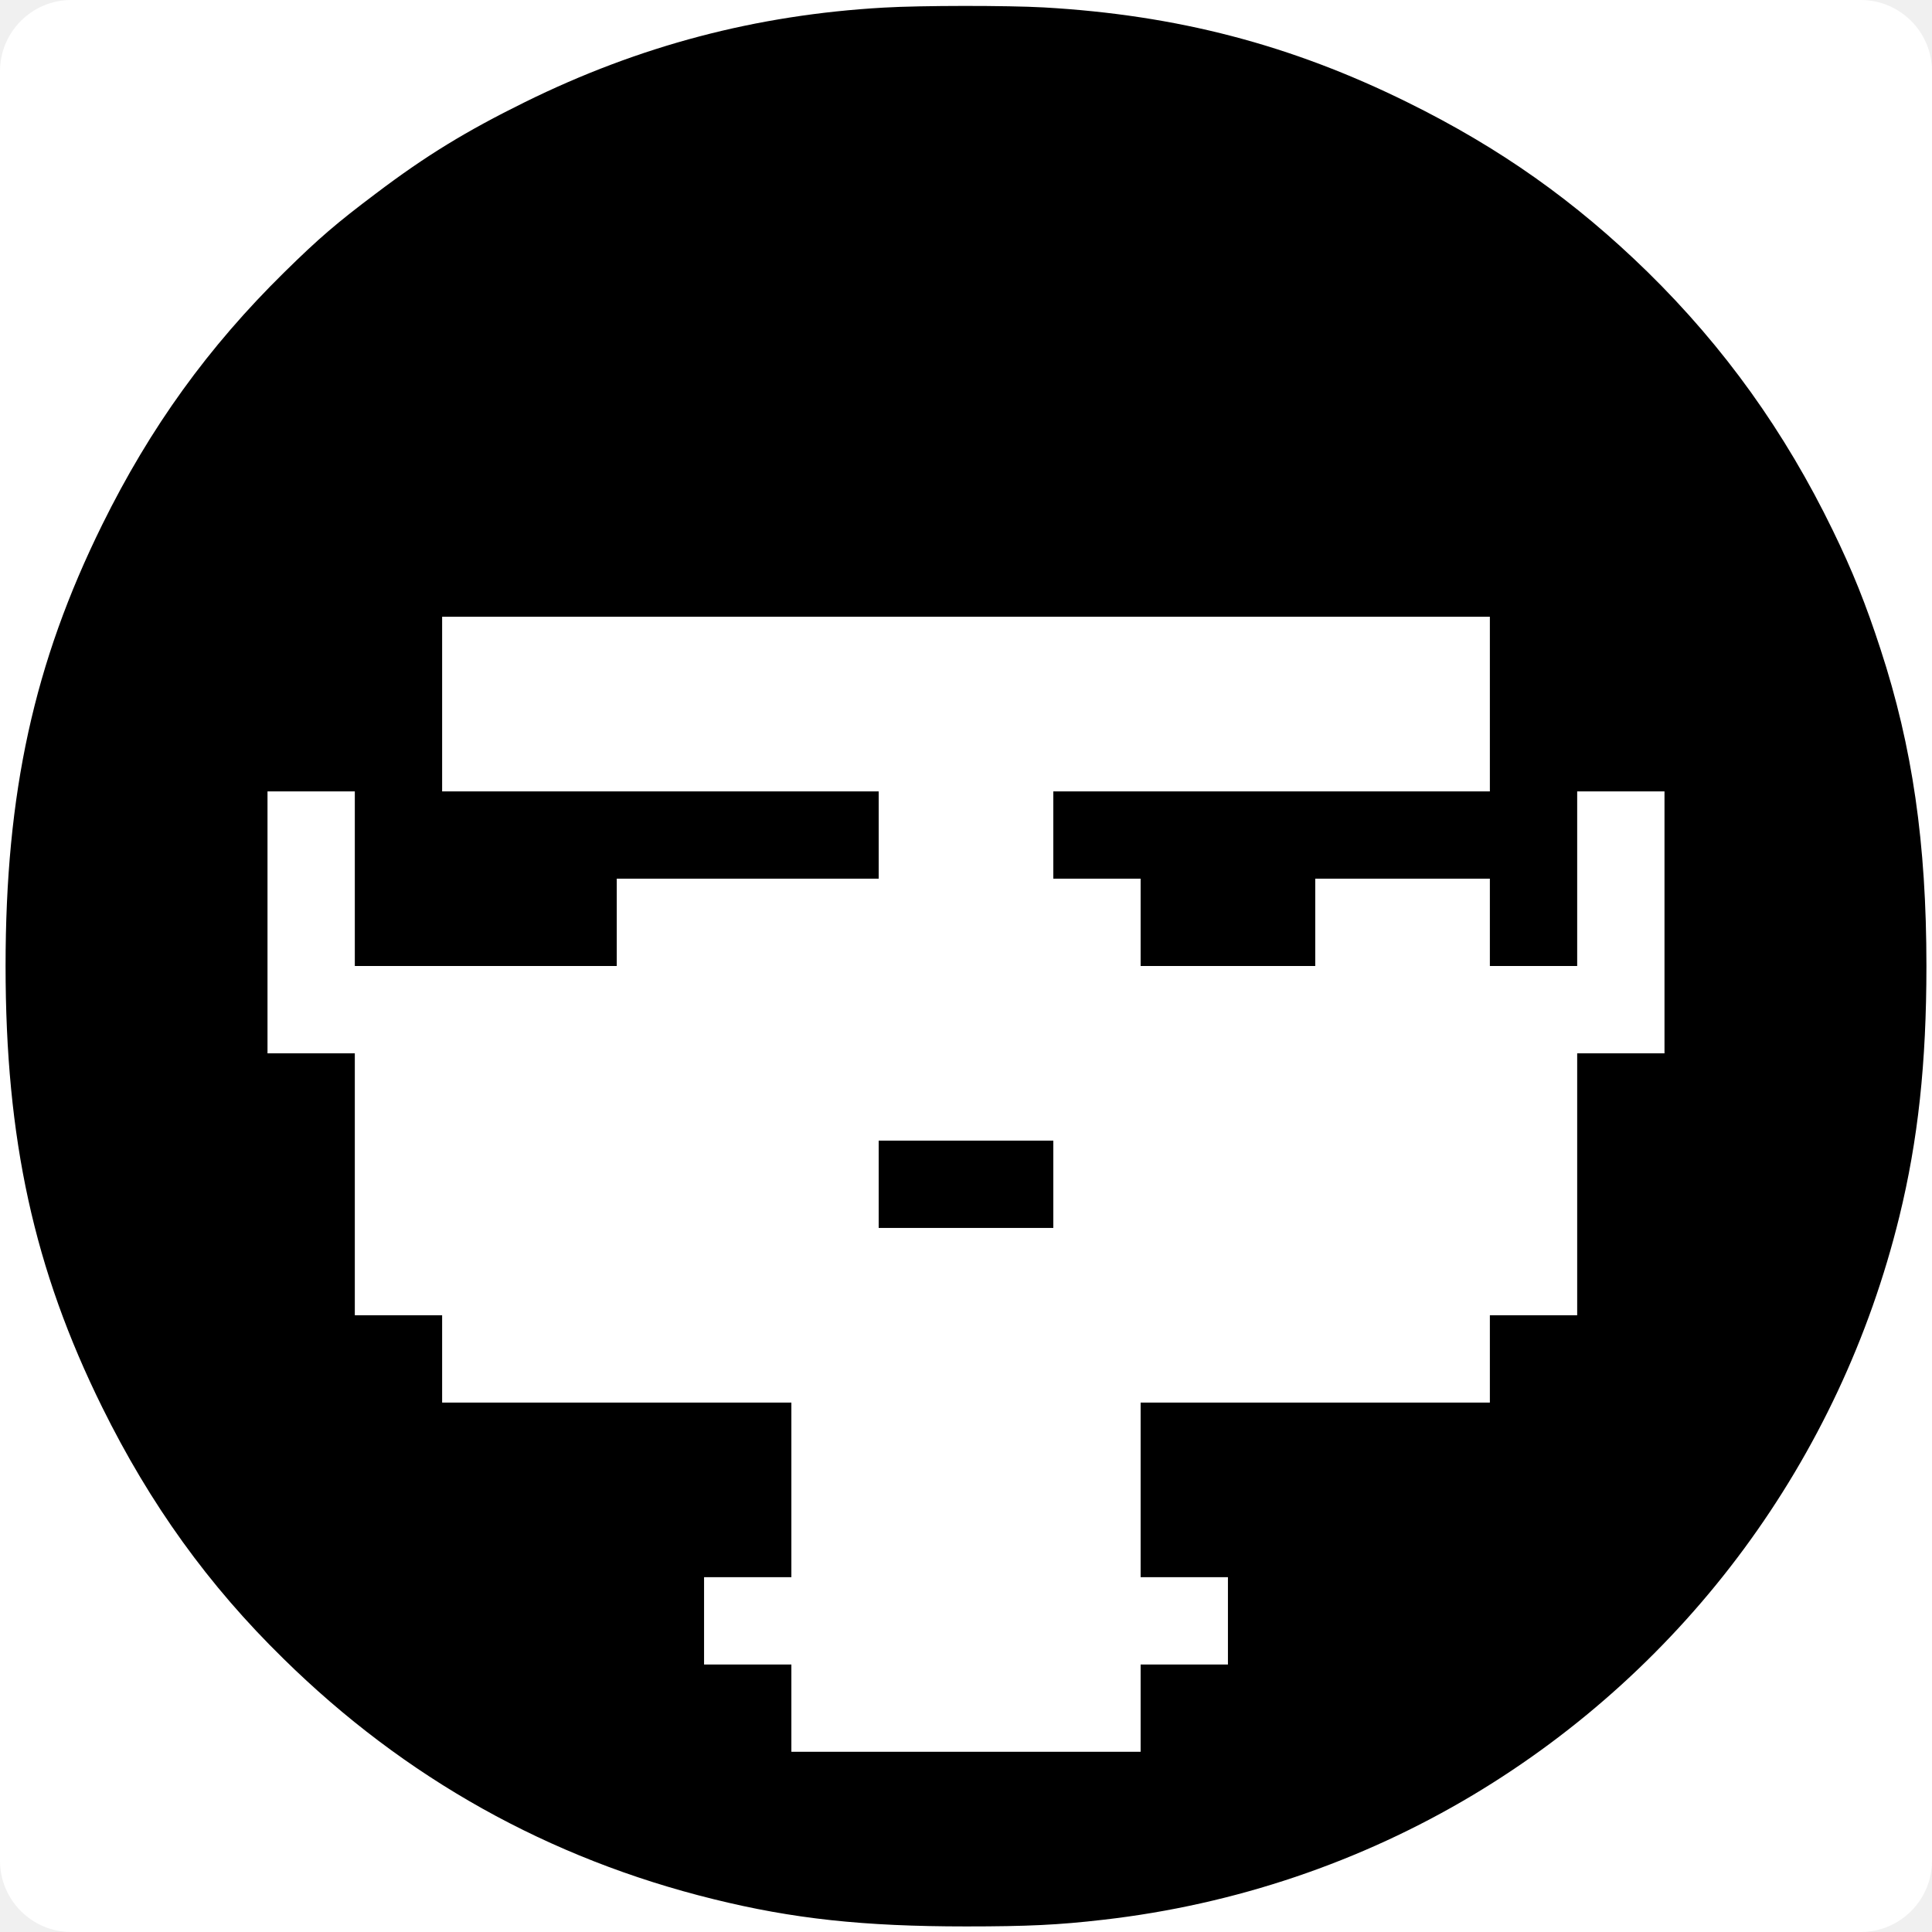
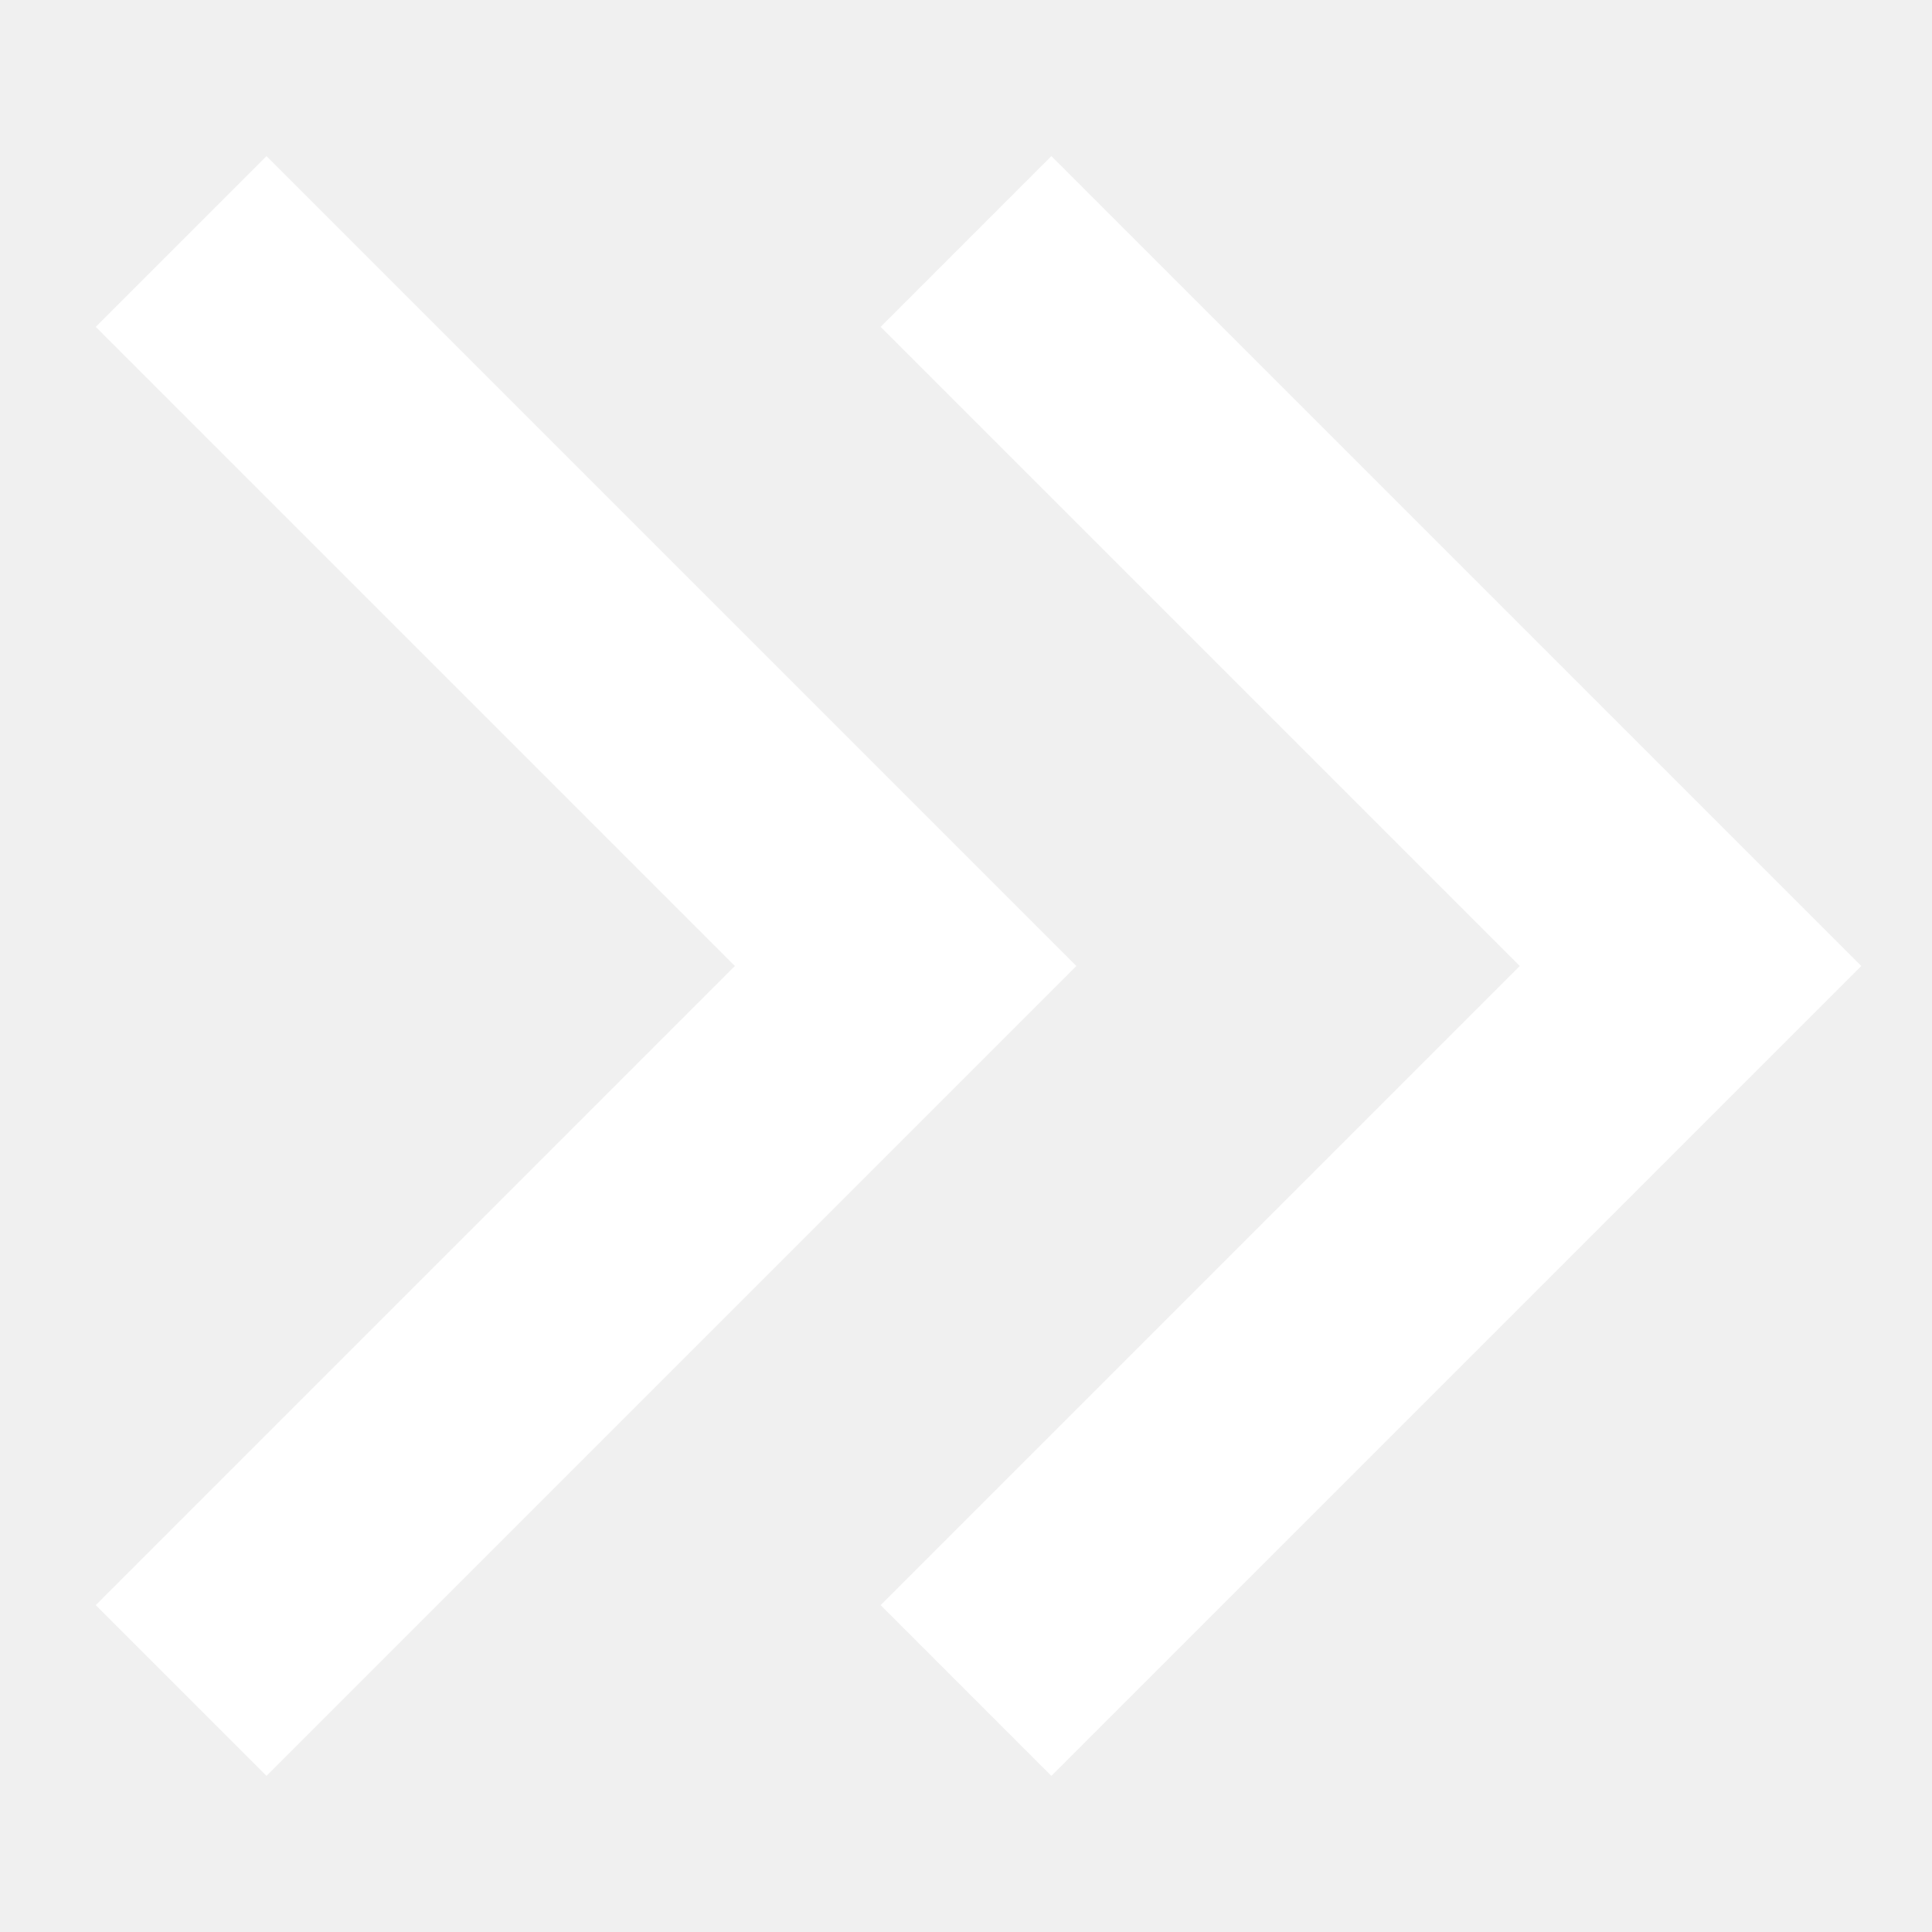
- <svg xmlns="http://www.w3.org/2000/svg" version="1.0" width="1034pt" height="1034pt" viewBox="-3 -3 1040 1040" preserveAspectRatio="xMidYMid meet">
-   <g id="deeditor_bgCarrier" stroke-width="0">
-     <rect id="dee_c_e" x="-3" y="-3" width="1040" height="1040" rx="38.4" fill="#ffffff" />
-   </g>
-   <g transform="translate(0,1034) scale(0.1,-0.1)" fill="#000000" stroke="none">
-     <path d="M4726 10329 c-685 -39 -1315 -205 -1931 -509 -316 -156 -531 -287 -802 -492 -210 -158 -306 -240 -492 -423 -410 -403 -722 -835 -981 -1360 -367 -744 -520 -1442 -520 -2375 0 -933 153 -1632 520 -2375 258 -522 571 -958 977 -1355 653 -642 1428 -1075 2313 -1293 428 -106 807 -147 1360 -147 331 0 499 8 740 36 707 81 1385 310 1990 672 1149 688 1974 1807 2294 3112 101 412 146 827 146 1350 0 660 -75 1180 -247 1705 -79 243 -151 422 -257 640 -258 531 -584 986 -997 1391 -391 382 -795 668 -1294 914 -626 309 -1238 469 -1955 510 -200 11 -659 11 -864 -1z m3264 -3749 l0 -470 -1175 0 -1175 0 0 -235 0 -235 235 0 235 0 0 -235 0 -235 470 0 470 0 0 235 0 235 470 0 470 0 0 -235 0 -235 235 0 235 0 0 470 0 470 235 0 235 0 0 -705 0 -705 -235 0 -235 0 0 -705 0 -705 -235 0 -235 0 0 -235 0 -235 -940 0 -940 0 0 -470 0 -470 235 0 235 0 0 -235 0 -235 -235 0 -235 0 0 -235 0 -235 -940 0 -940 0 0 235 0 235 -235 0 -235 0 0 235 0 235 235 0 235 0 0 470 0 470 -940 0 -940 0 0 235 0 235 -235 0 -235 0 0 705 0 705 -235 0 -235 0 0 705 0 705 235 0 235 0 0 -470 0 -470 705 0 705 0 0 235 0 235 705 0 705 0 0 235 0 235 -1175 0 -1175 0 0 470 0 470 2820 0 2820 0 0 -470z" fill="#000000" />
-     <path d="M4700 3995 l0 -235 470 0 470 0 0 235 0 235 -470 0 -470 0 0 -235z" fill="#000000" />
-   </g>
+ <svg xmlns="http://www.w3.org/2000/svg" width="800px" height="800px" viewBox="0 0 16 16" fill="none">
+   <path d="M7.293 13.293L12.586 8L7.293 2.707L8.707 1.293L15.414 8L8.707 14.707L7.293 13.293Z" fill="#ffffff" />
+   <path d="M0.793 13.293L6.086 8L0.793 2.707L2.207 1.293L8.914 8L2.207 14.707L0.793 13.293Z" fill="#ffffff" />
</svg>
